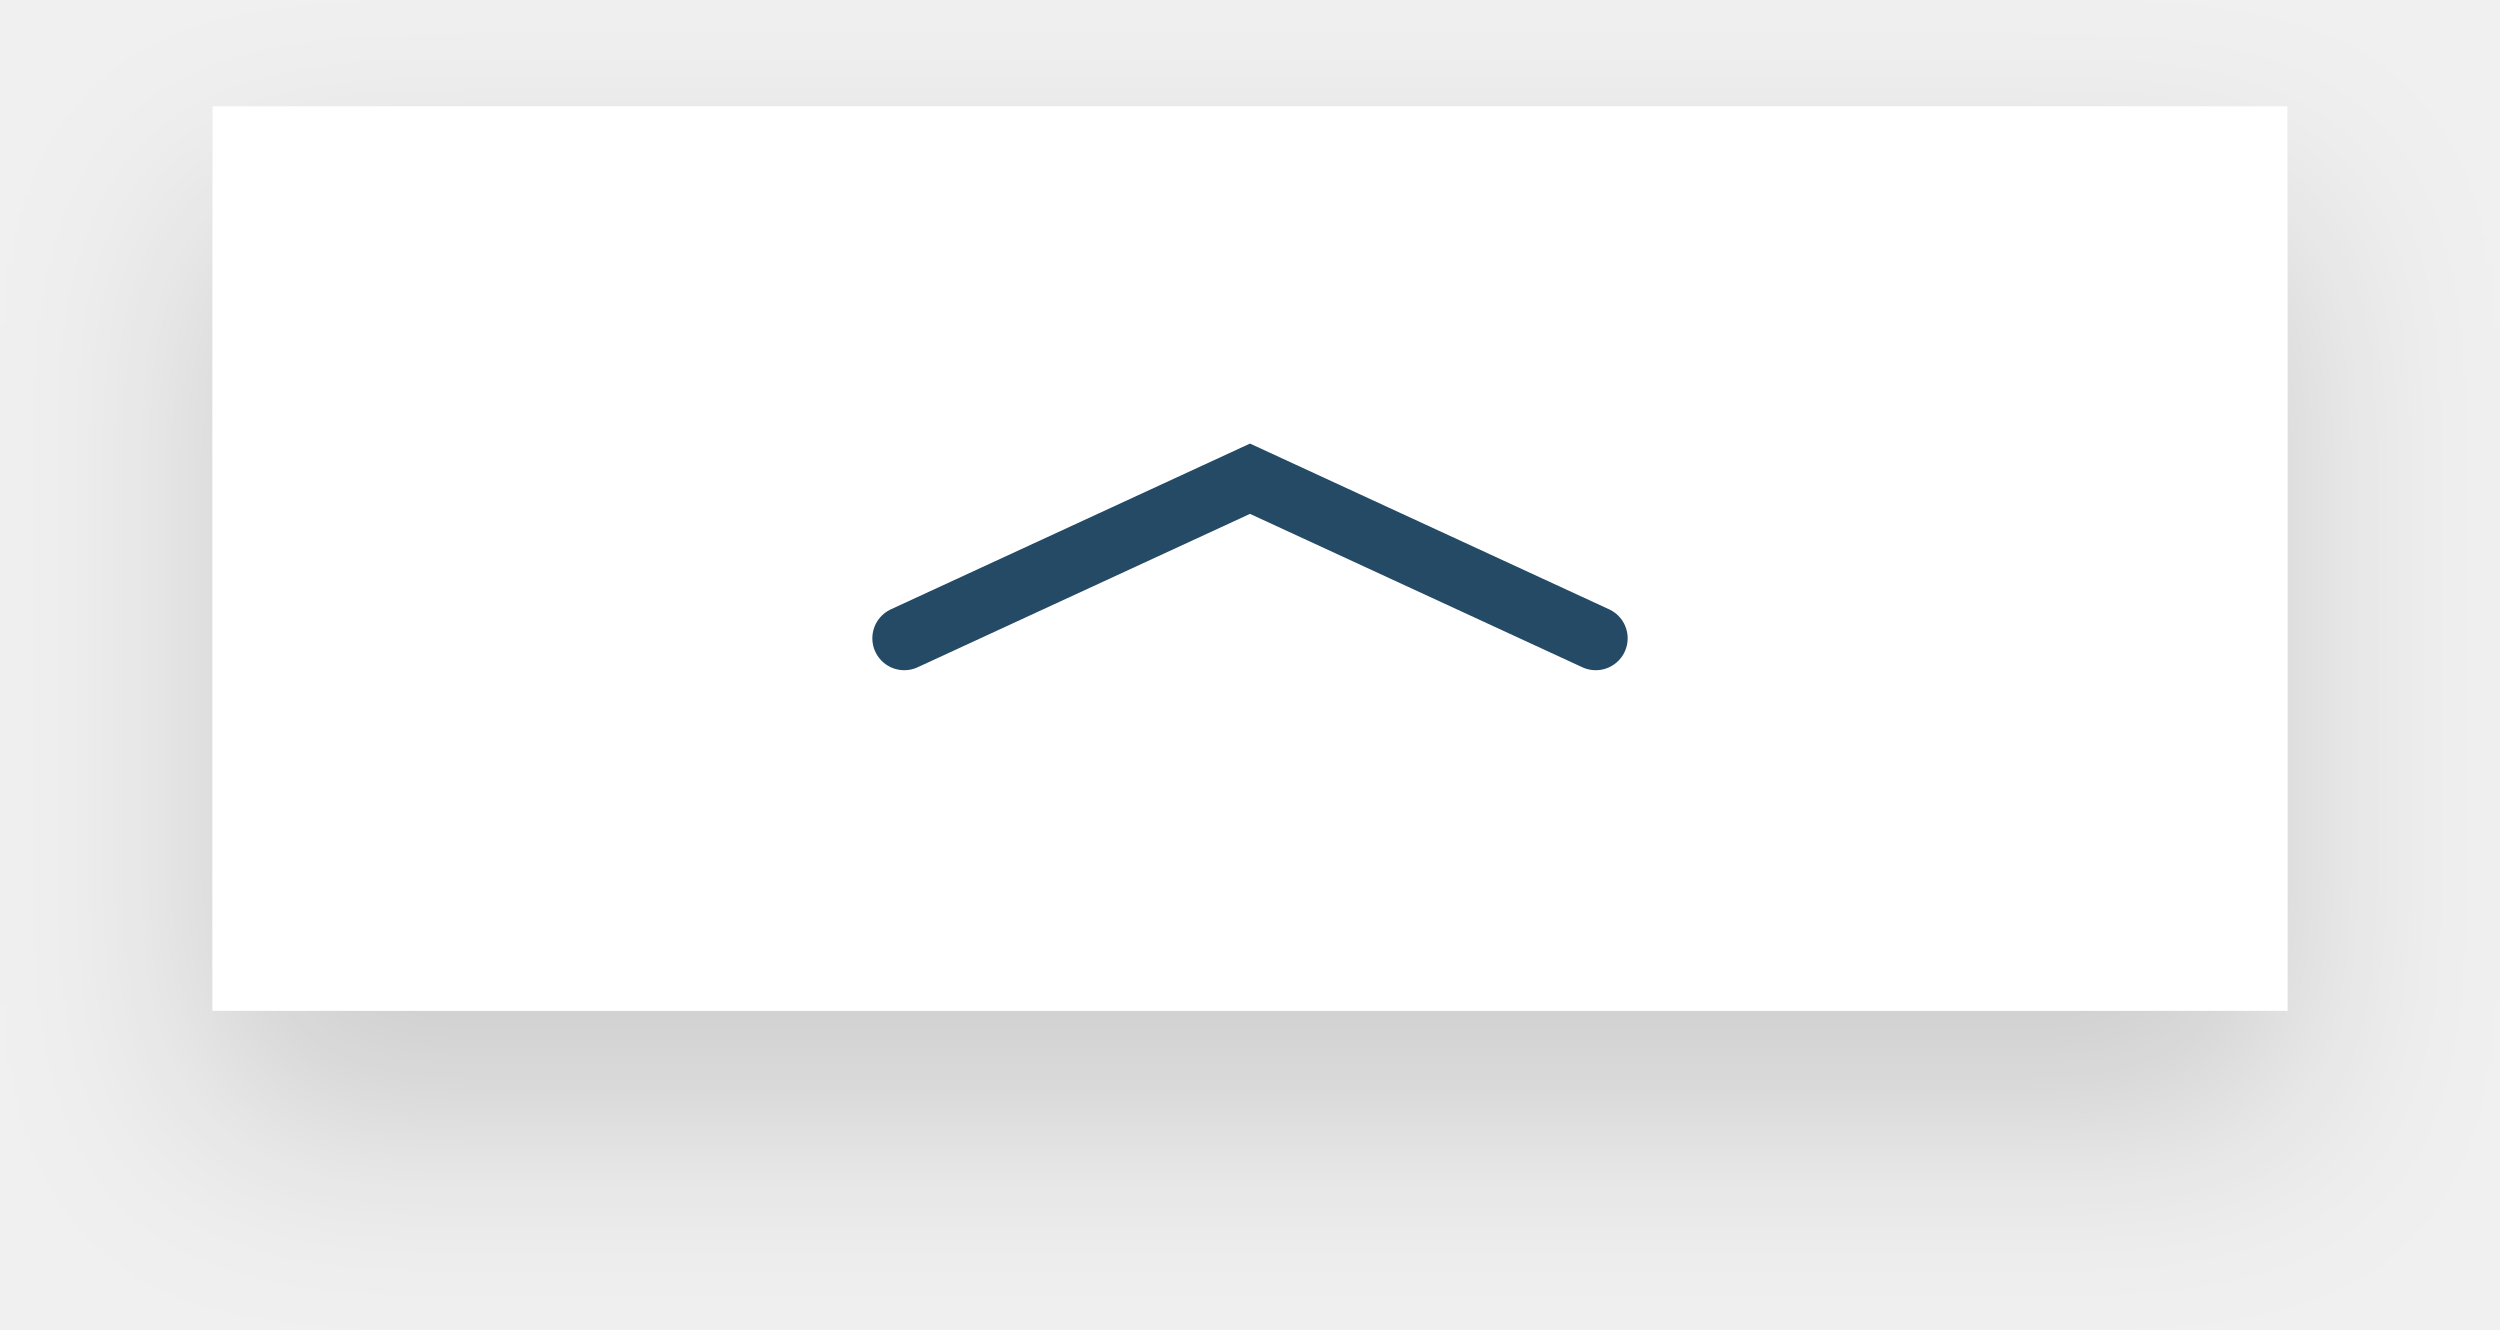
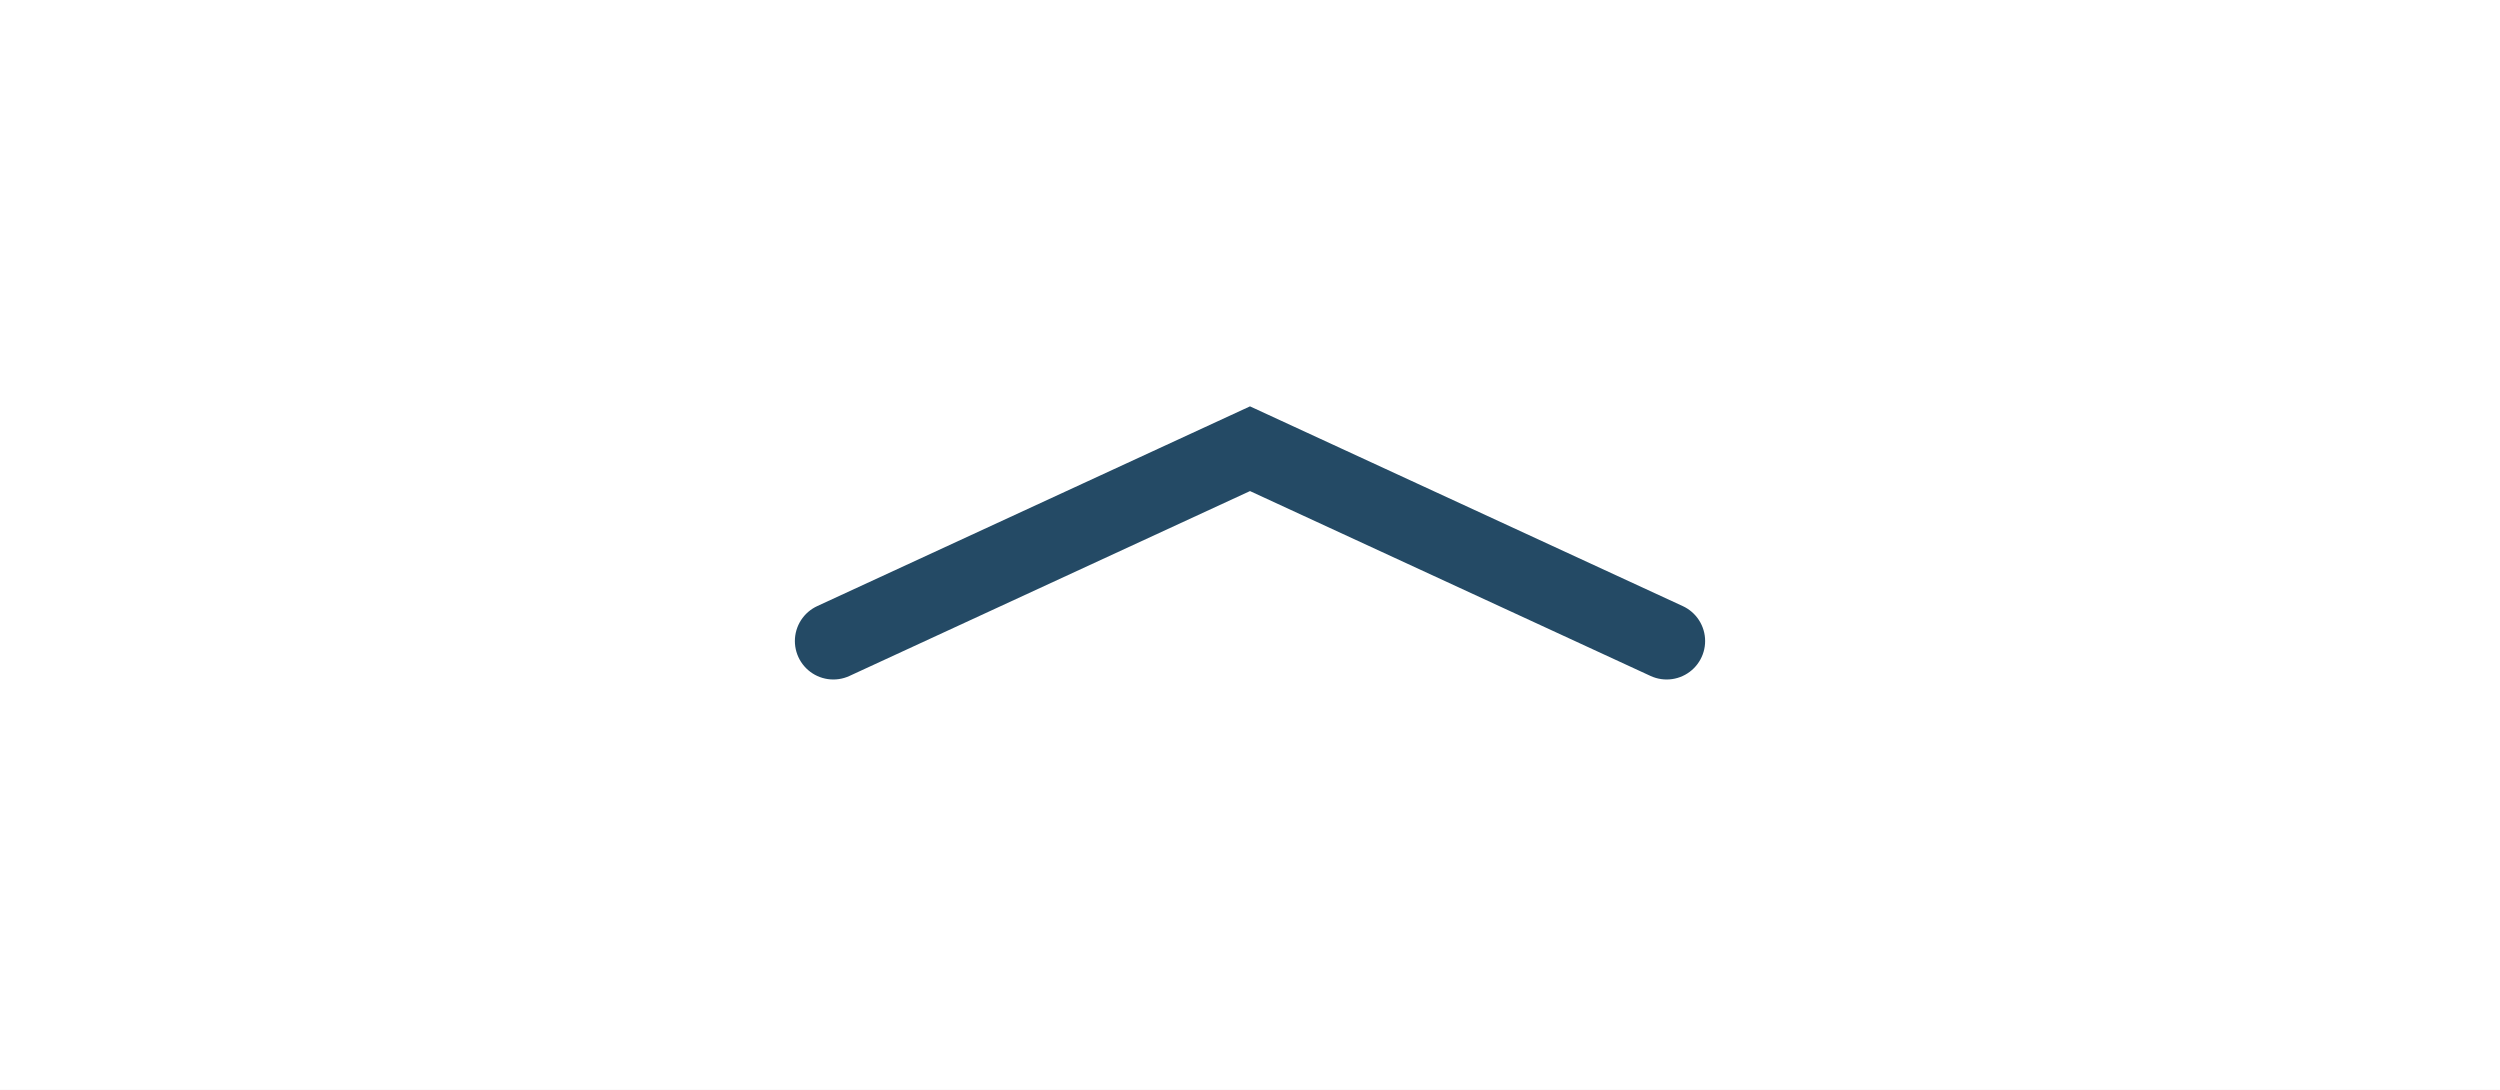
- <svg xmlns="http://www.w3.org/2000/svg" width="47" height="25" viewBox="0 0 47 25" fill="none">
-   <g filter="url(#filter0_d_1787_1295)">
-     <rect width="39" height="17" transform="translate(4 2)" fill="white" />
-     <path d="M17 12L23.5 9L30 12" stroke="#244A65" stroke-width="1.2" stroke-linecap="round" />
-   </g>
-   <defs>
-     <filter id="filter0_d_1787_1295" x="0" y="0" width="47" height="25" filterUnits="userSpaceOnUse" color-interpolation-filters="sRGB">
-       <feFlood flood-opacity="0" result="BackgroundImageFix" />
-       <feColorMatrix in="SourceAlpha" type="matrix" values="0 0 0 0 0 0 0 0 0 0 0 0 0 0 0 0 0 0 127 0" result="hardAlpha" />
-       <feOffset dy="2" />
-       <feGaussianBlur stdDeviation="2" />
-       <feComposite in2="hardAlpha" operator="out" />
-       <feColorMatrix type="matrix" values="0 0 0 0 0 0 0 0 0 0 0 0 0 0 0 0 0 0 0.15 0" />
-       <feBlend mode="normal" in2="BackgroundImageFix" result="effect1_dropShadow_1787_1295" />
-       <feBlend mode="normal" in="SourceGraphic" in2="effect1_dropShadow_1787_1295" result="shape" />
-     </filter>
-   </defs>
+ <svg xmlns="http://www.w3.org/2000/svg" width="39" height="17" viewBox="0 0 39 17" fill="none">
+   <rect width="39" height="17" fill="white" />
+   <path d="M13 10L19.5 7L26 10" stroke="#244A65" stroke-width="1.2" stroke-linecap="round" />
</svg>
